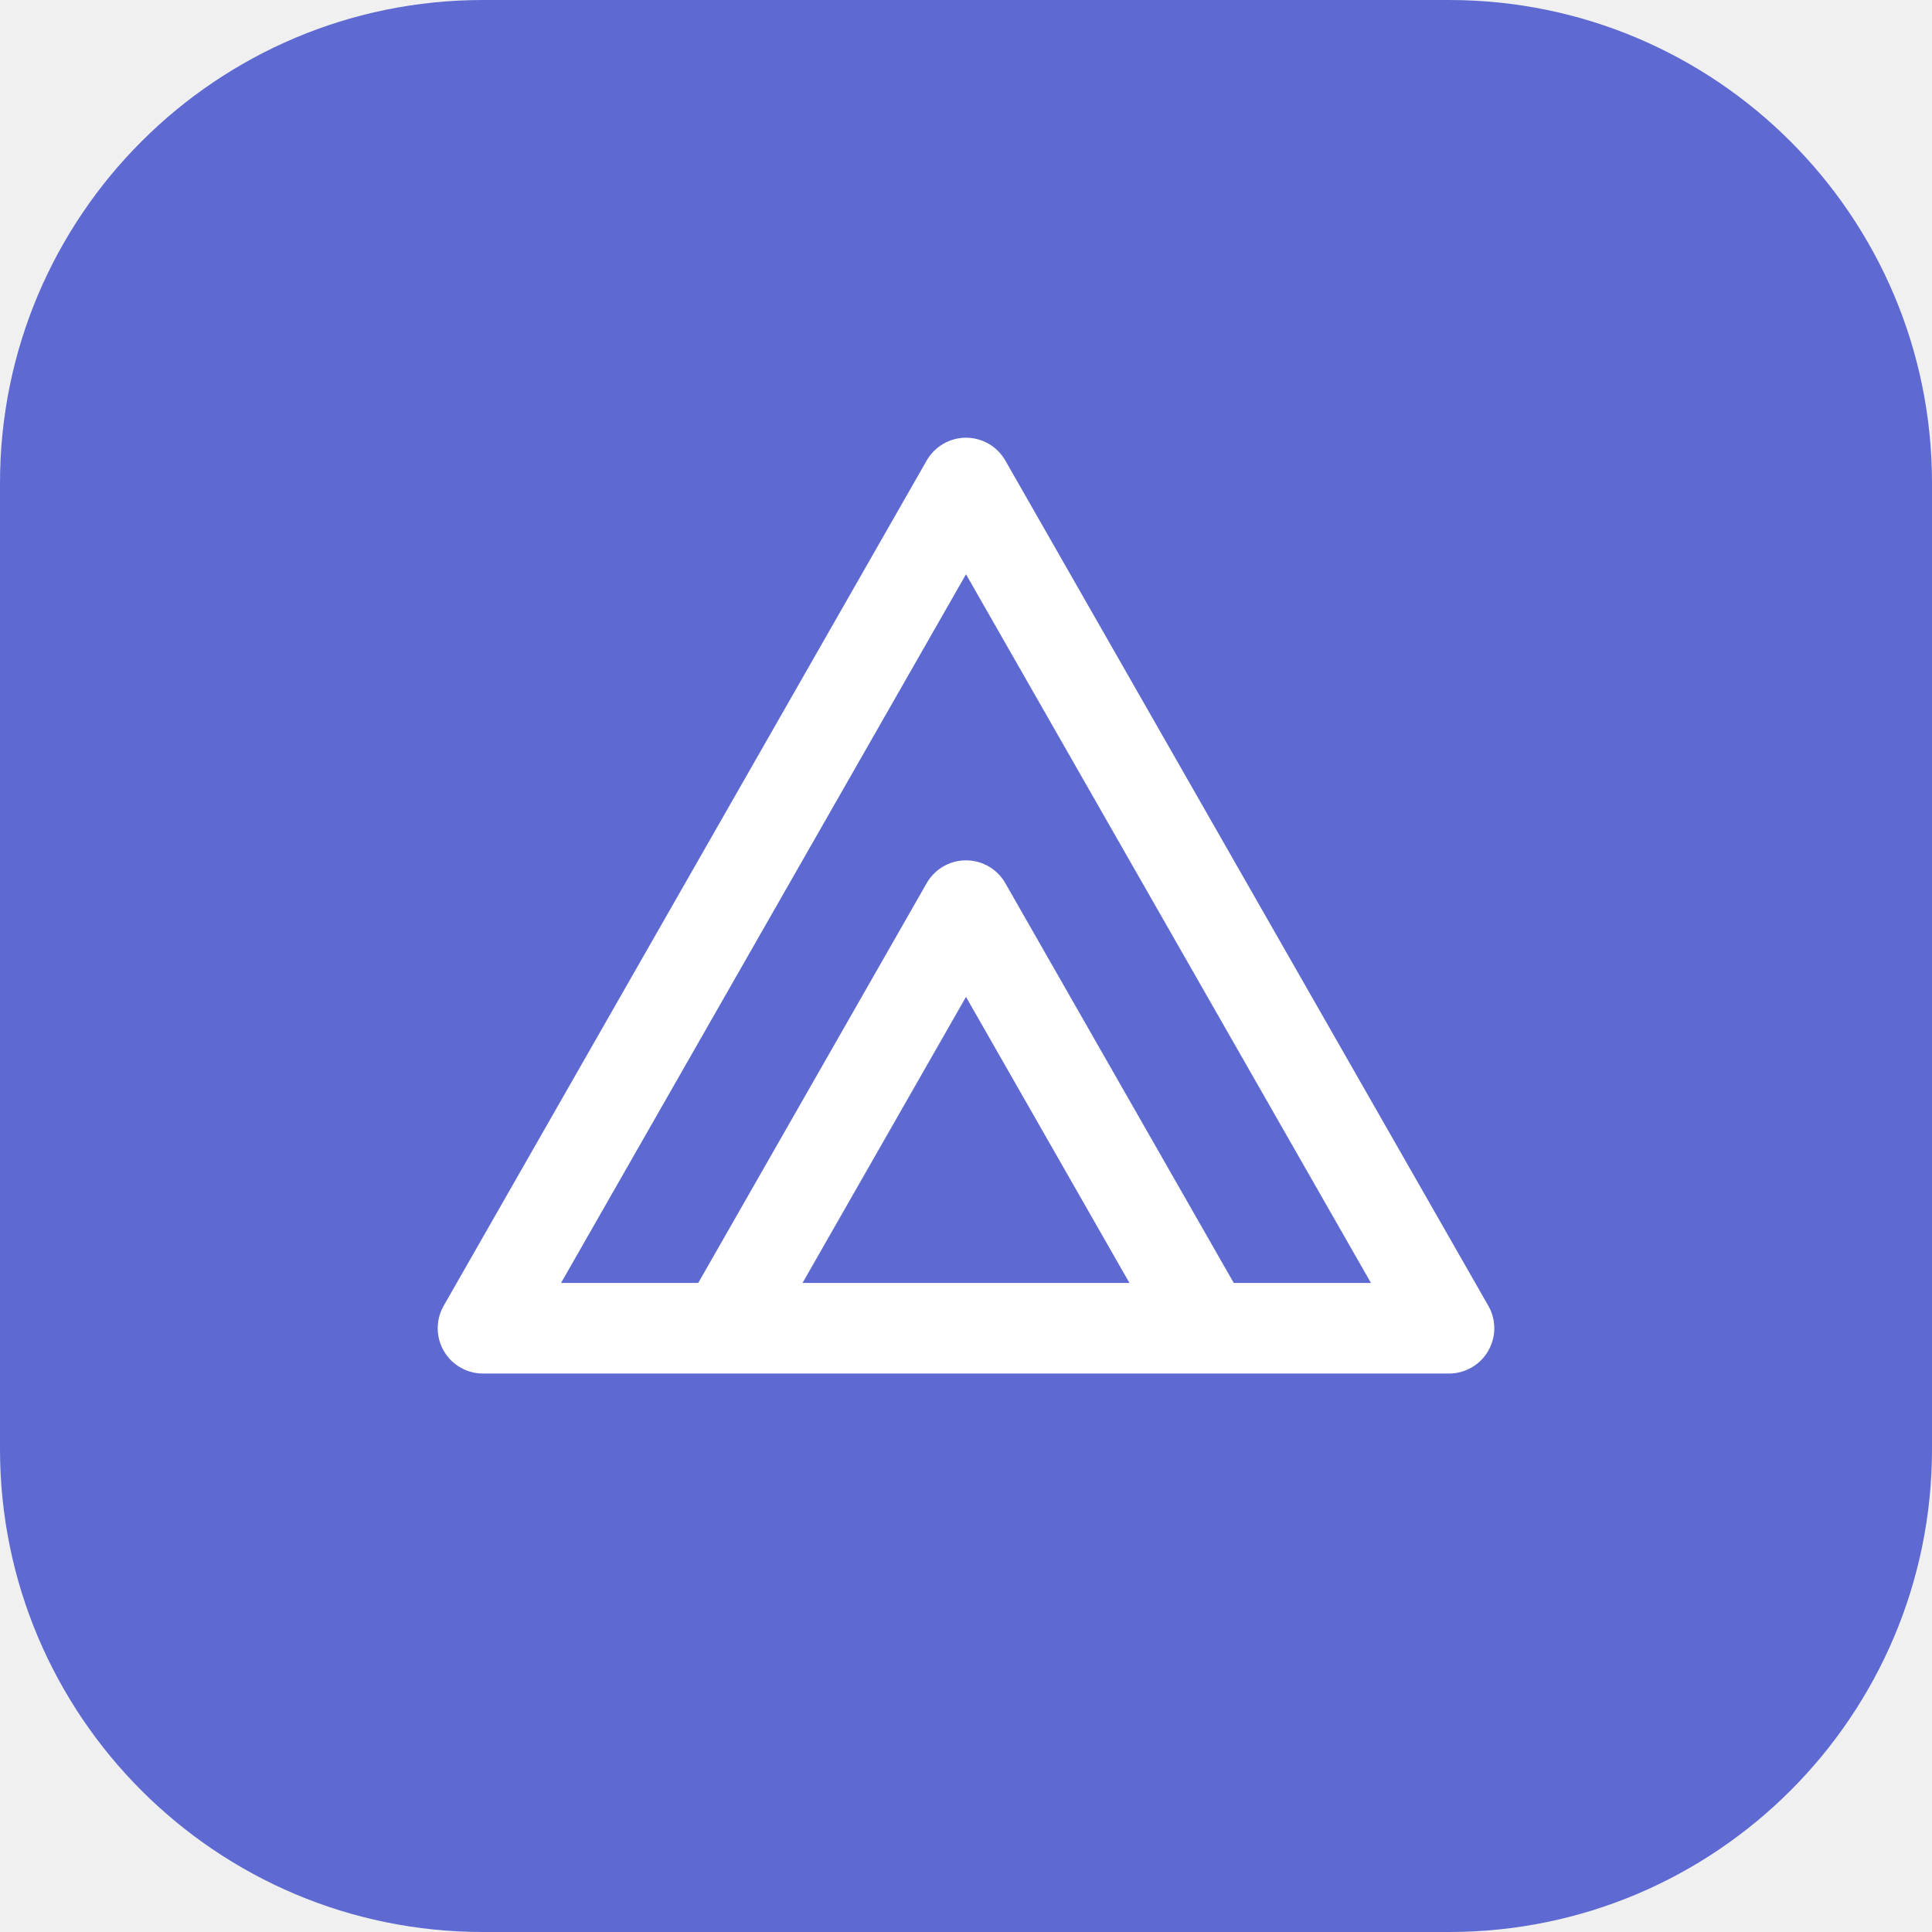
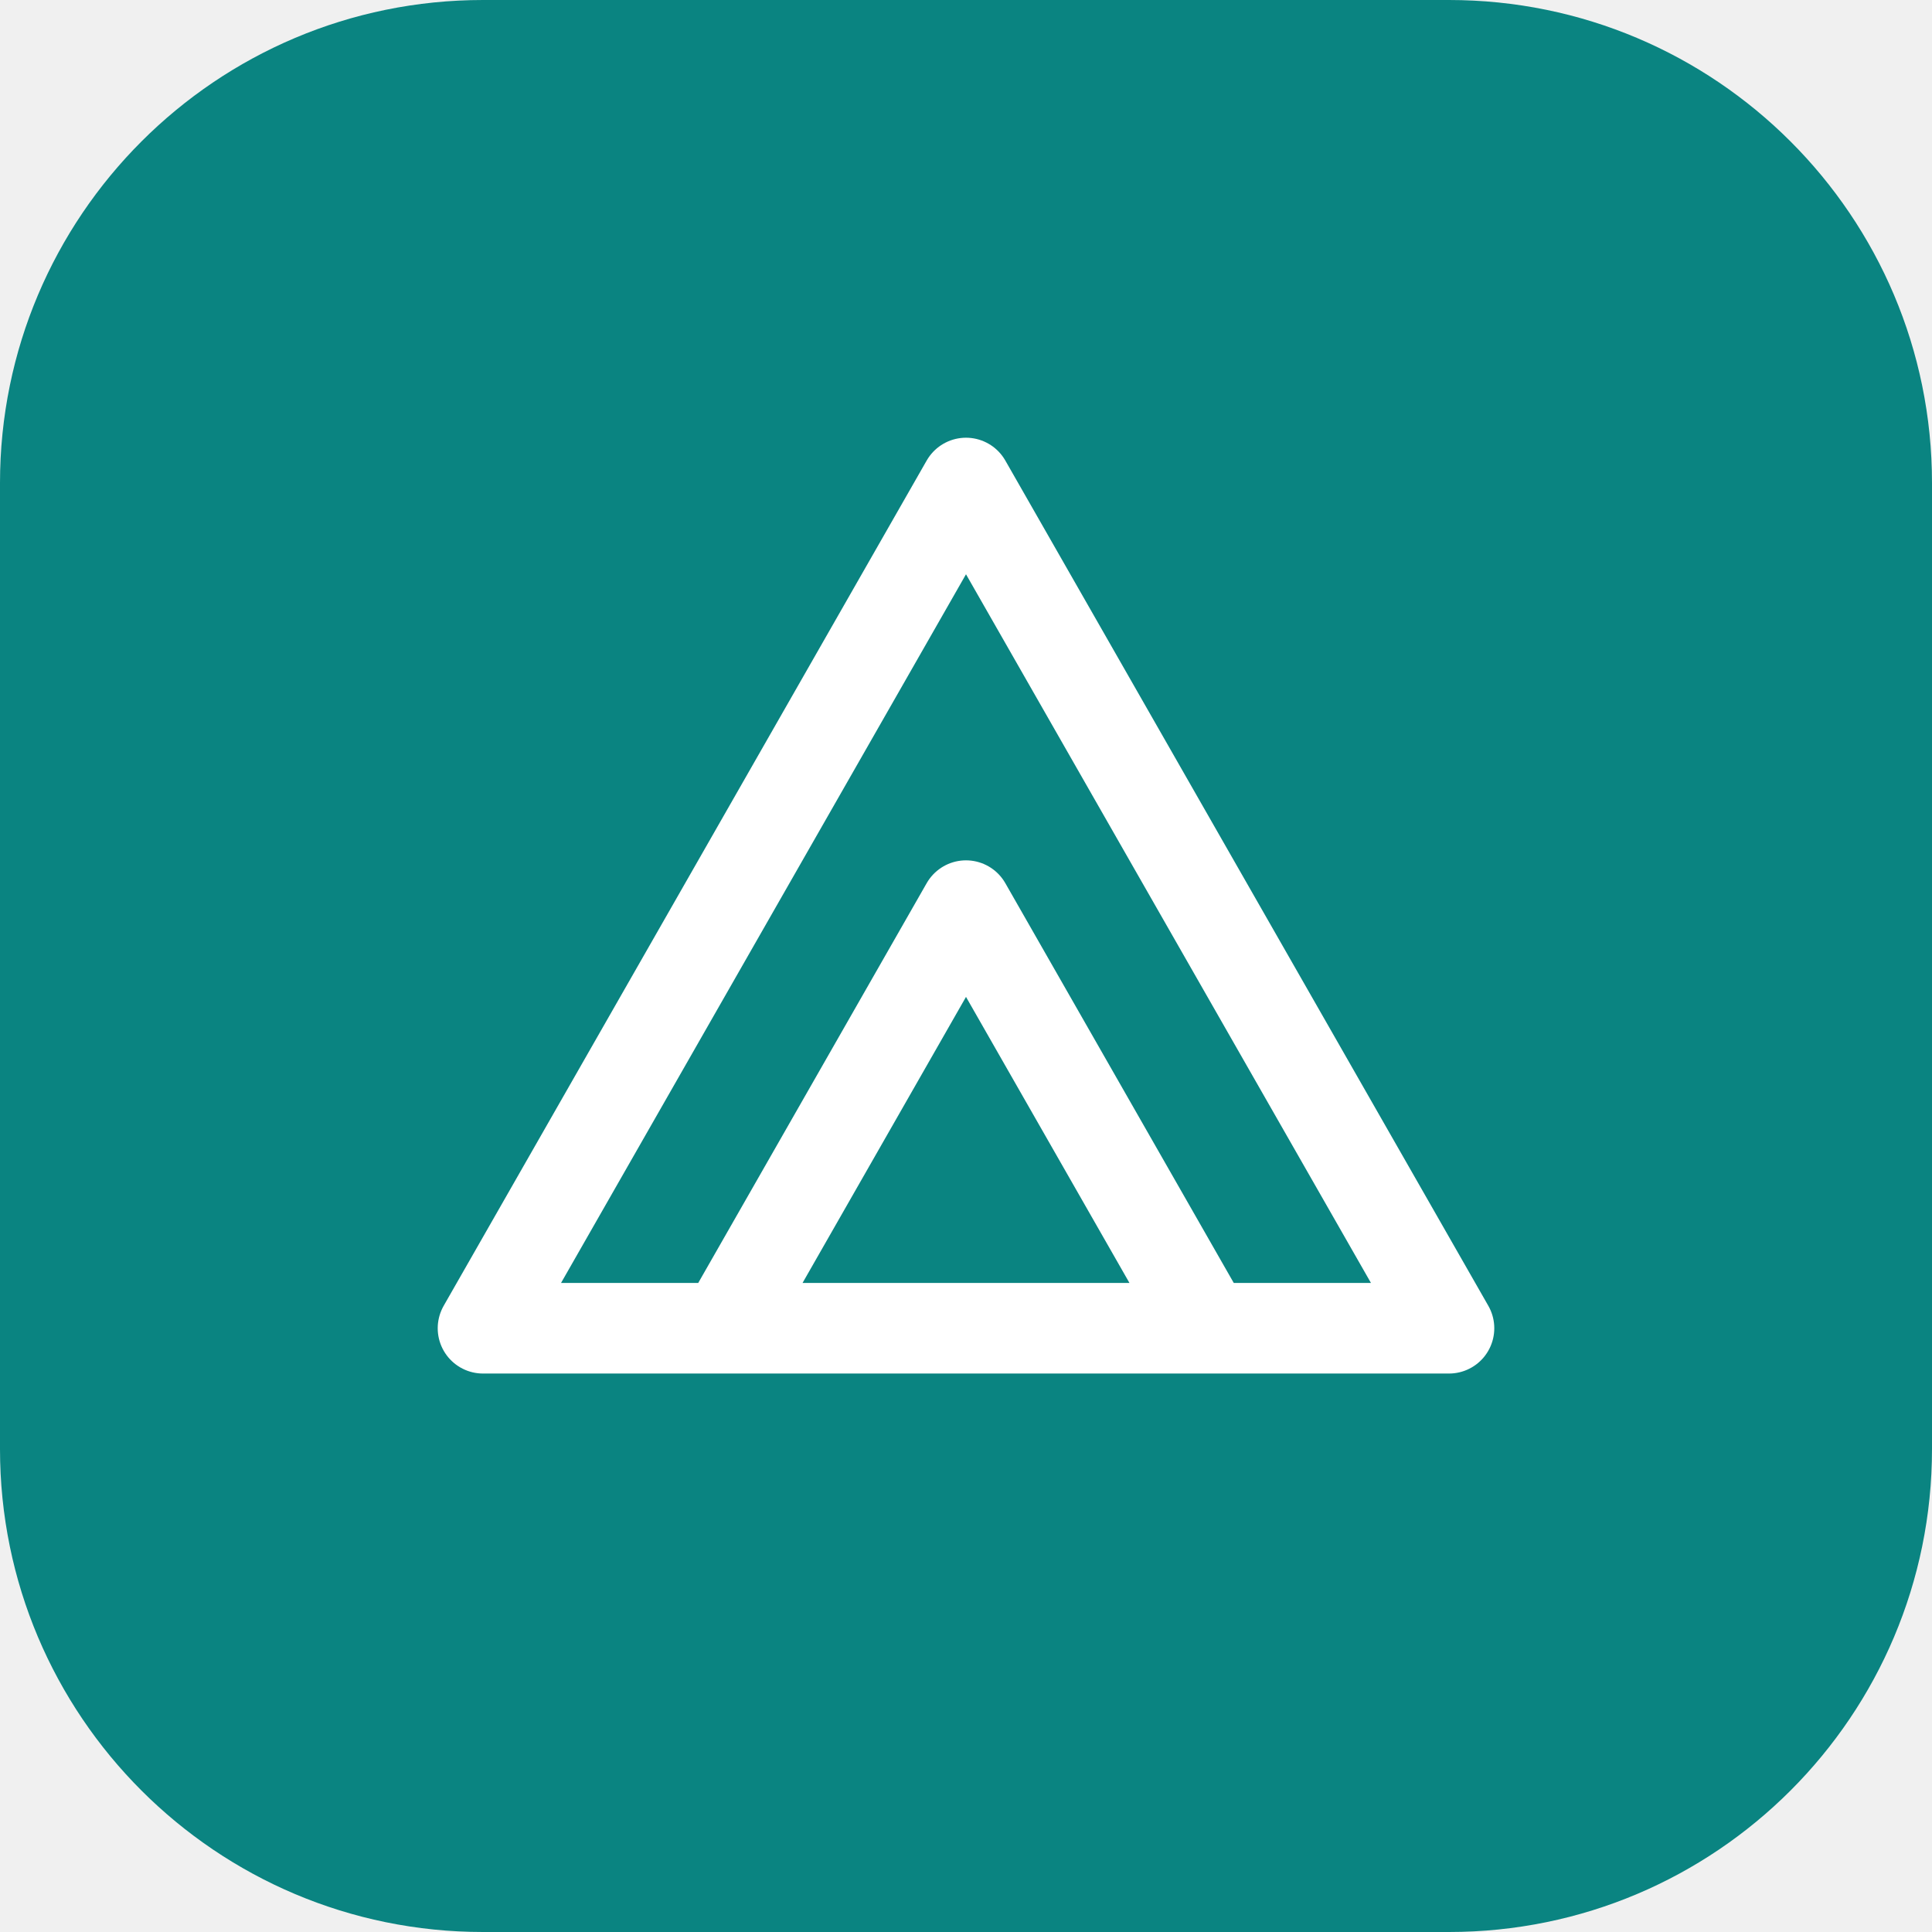
<svg xmlns="http://www.w3.org/2000/svg" viewBox="0 0 32 32">
-   <rect width="32" height="32" rx="8" fill="#5E6AD2" />
+   <rect width="32" height="32" rx="8" fill="#0A8481" />
  <path d="M8 22 L16 8 L24 22 Z M12 22 L16 15 L20 22" stroke="white" stroke-width="1.5" fill="none" stroke-linejoin="round" />
</svg>
